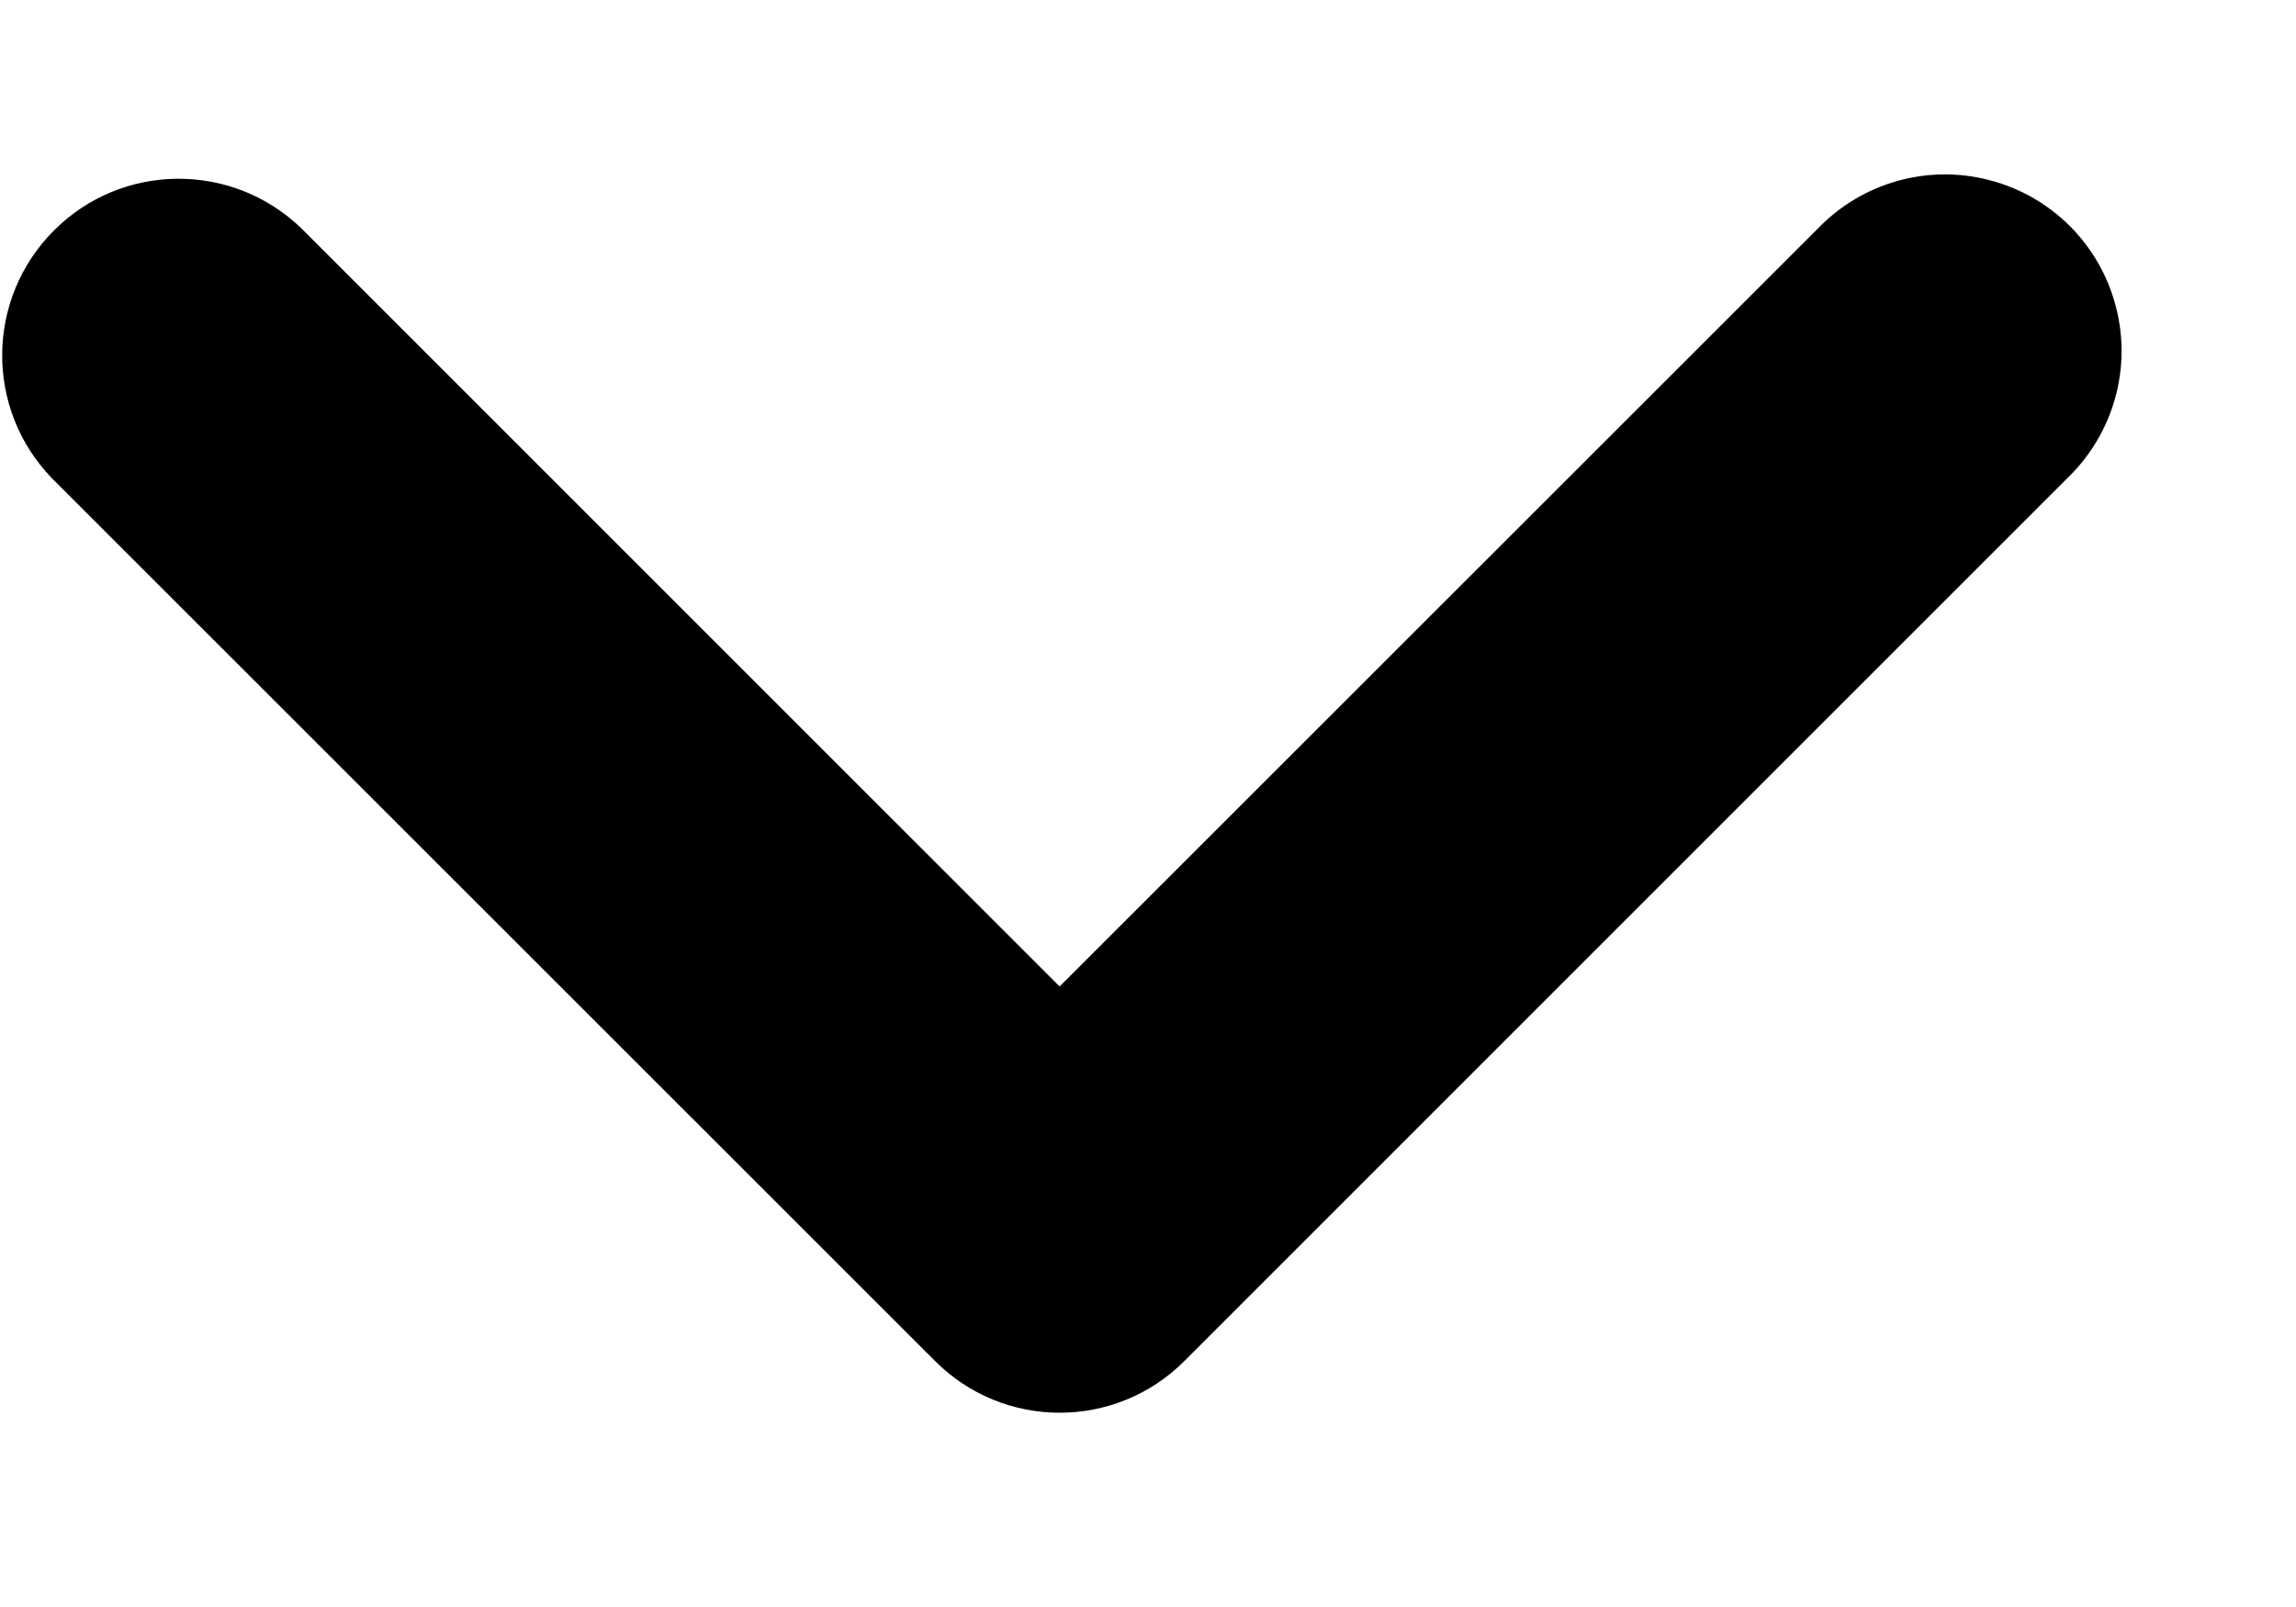
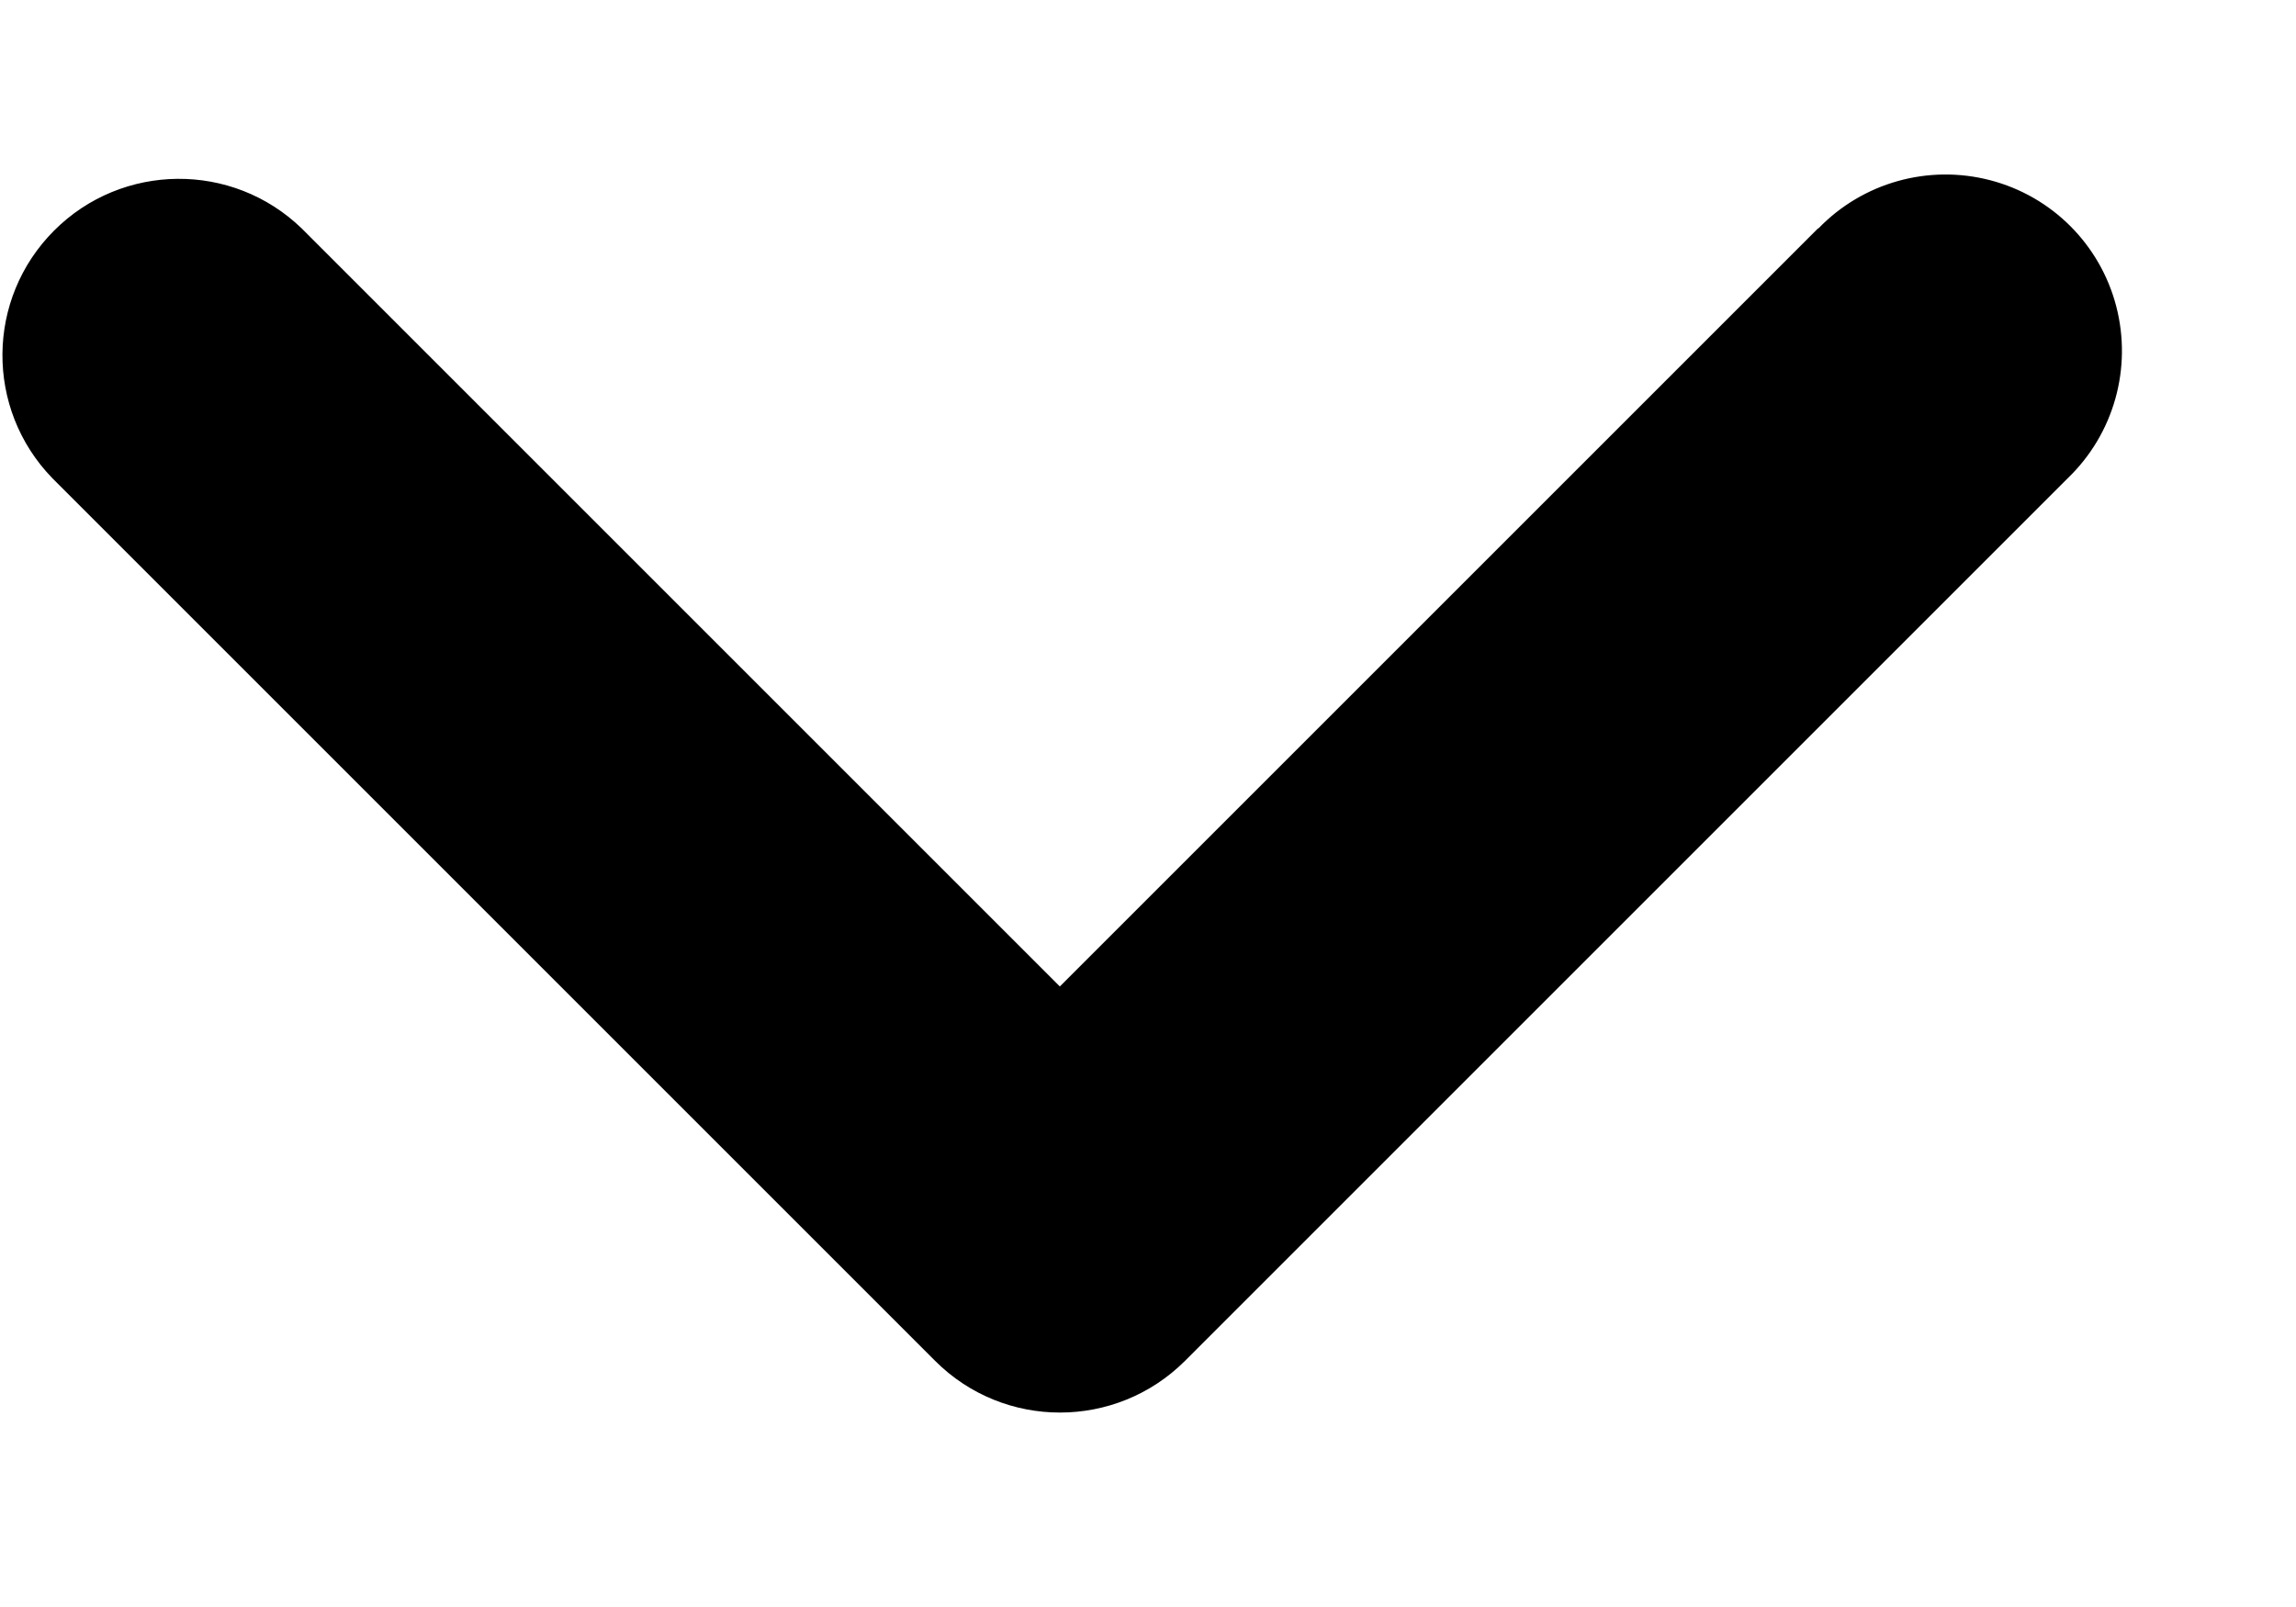
<svg xmlns="http://www.w3.org/2000/svg" height="7" viewBox="0 0 10 7" width="10">
-   <path d="M7.918,0.995 L4.615,4.297 L1.313,0.995 C1.011,0.703 0.531,0.707 0.235,1.004 C-0.062,1.301 -0.066,1.78 0.225,2.082 L4.072,5.928 C4.372,6.229 4.859,6.229 5.159,5.928 L9.005,2.082 C9.205,1.889 9.286,1.603 9.215,1.334 C9.145,1.065 8.935,0.855 8.666,0.785 C8.397,0.714 8.111,0.795 7.918,0.995 Z" fill="#000000" />
+   <path d="m7.918.995-3.302 3.302-3.302-3.302c-.302-.292-.782-.287-1.078.009-.297.297-.301.776-.009 1.078l3.846 3.846c.3.3.787.3 1.088 0l3.846-3.846c.2-.193.28-.479.21-.748-.07-.269-.28-.479-.549-.549-.269-.07-.555.01-.748.21z" fill="#000000" />
</svg>
